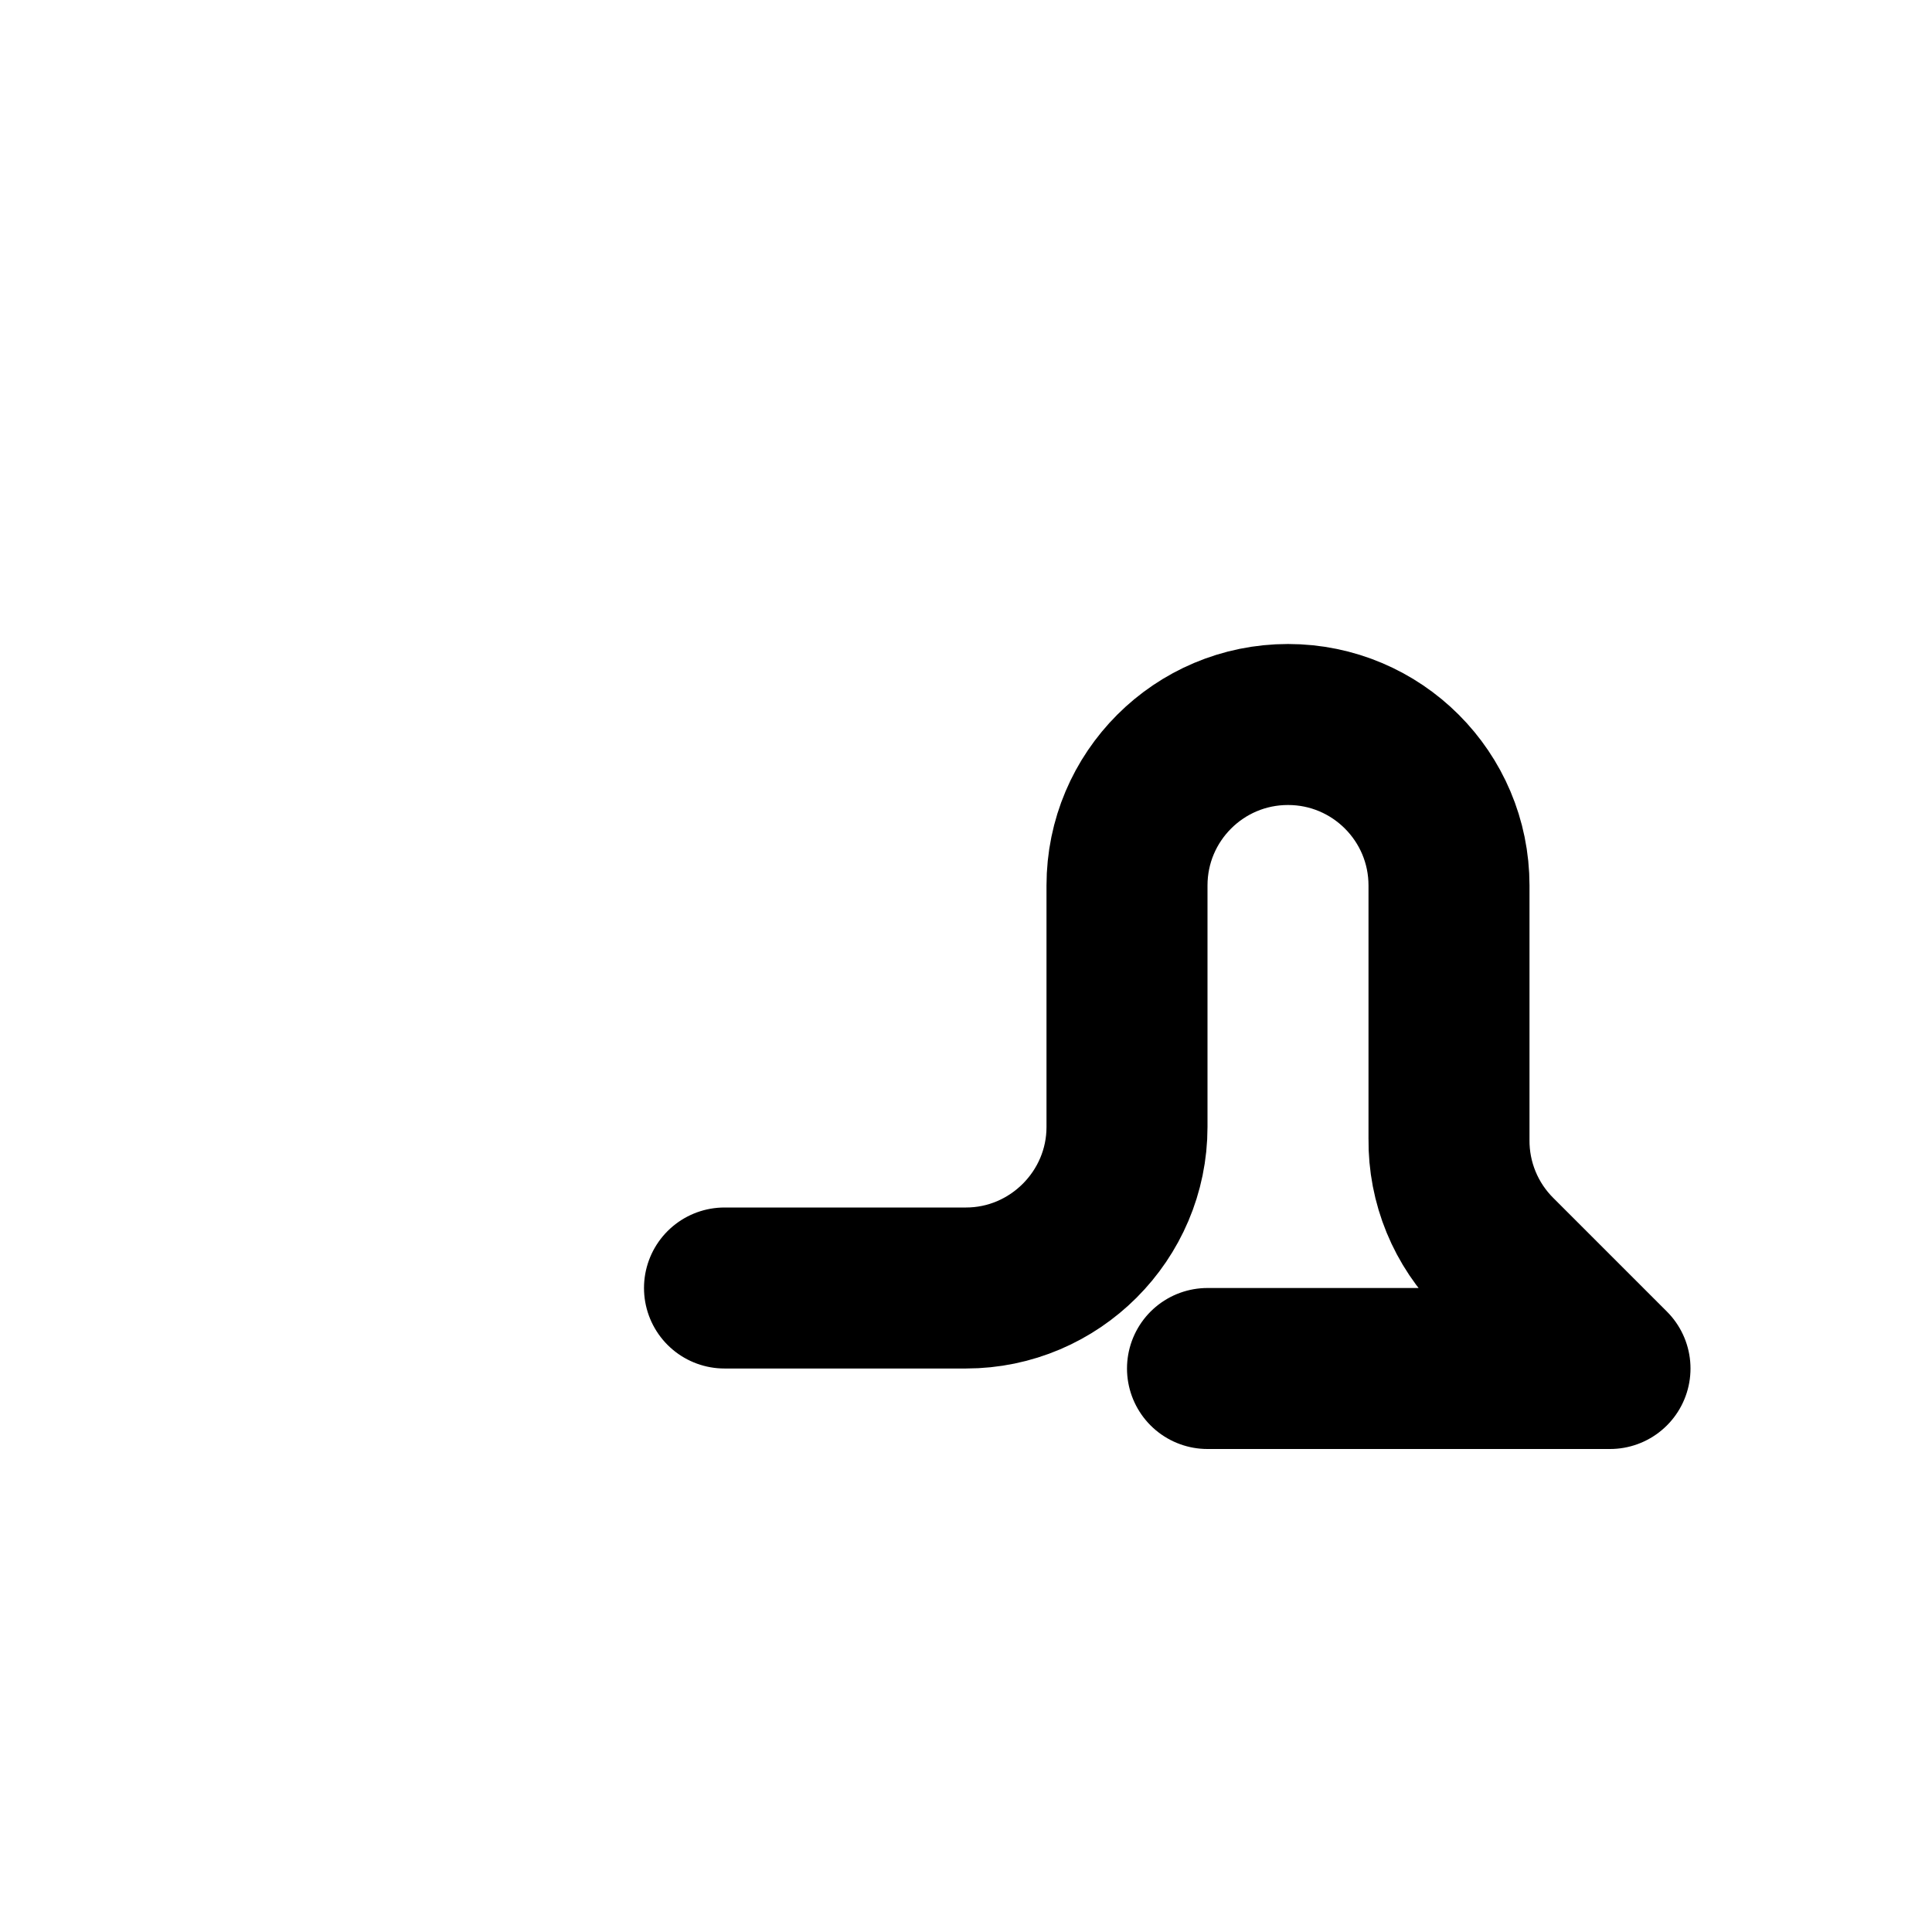
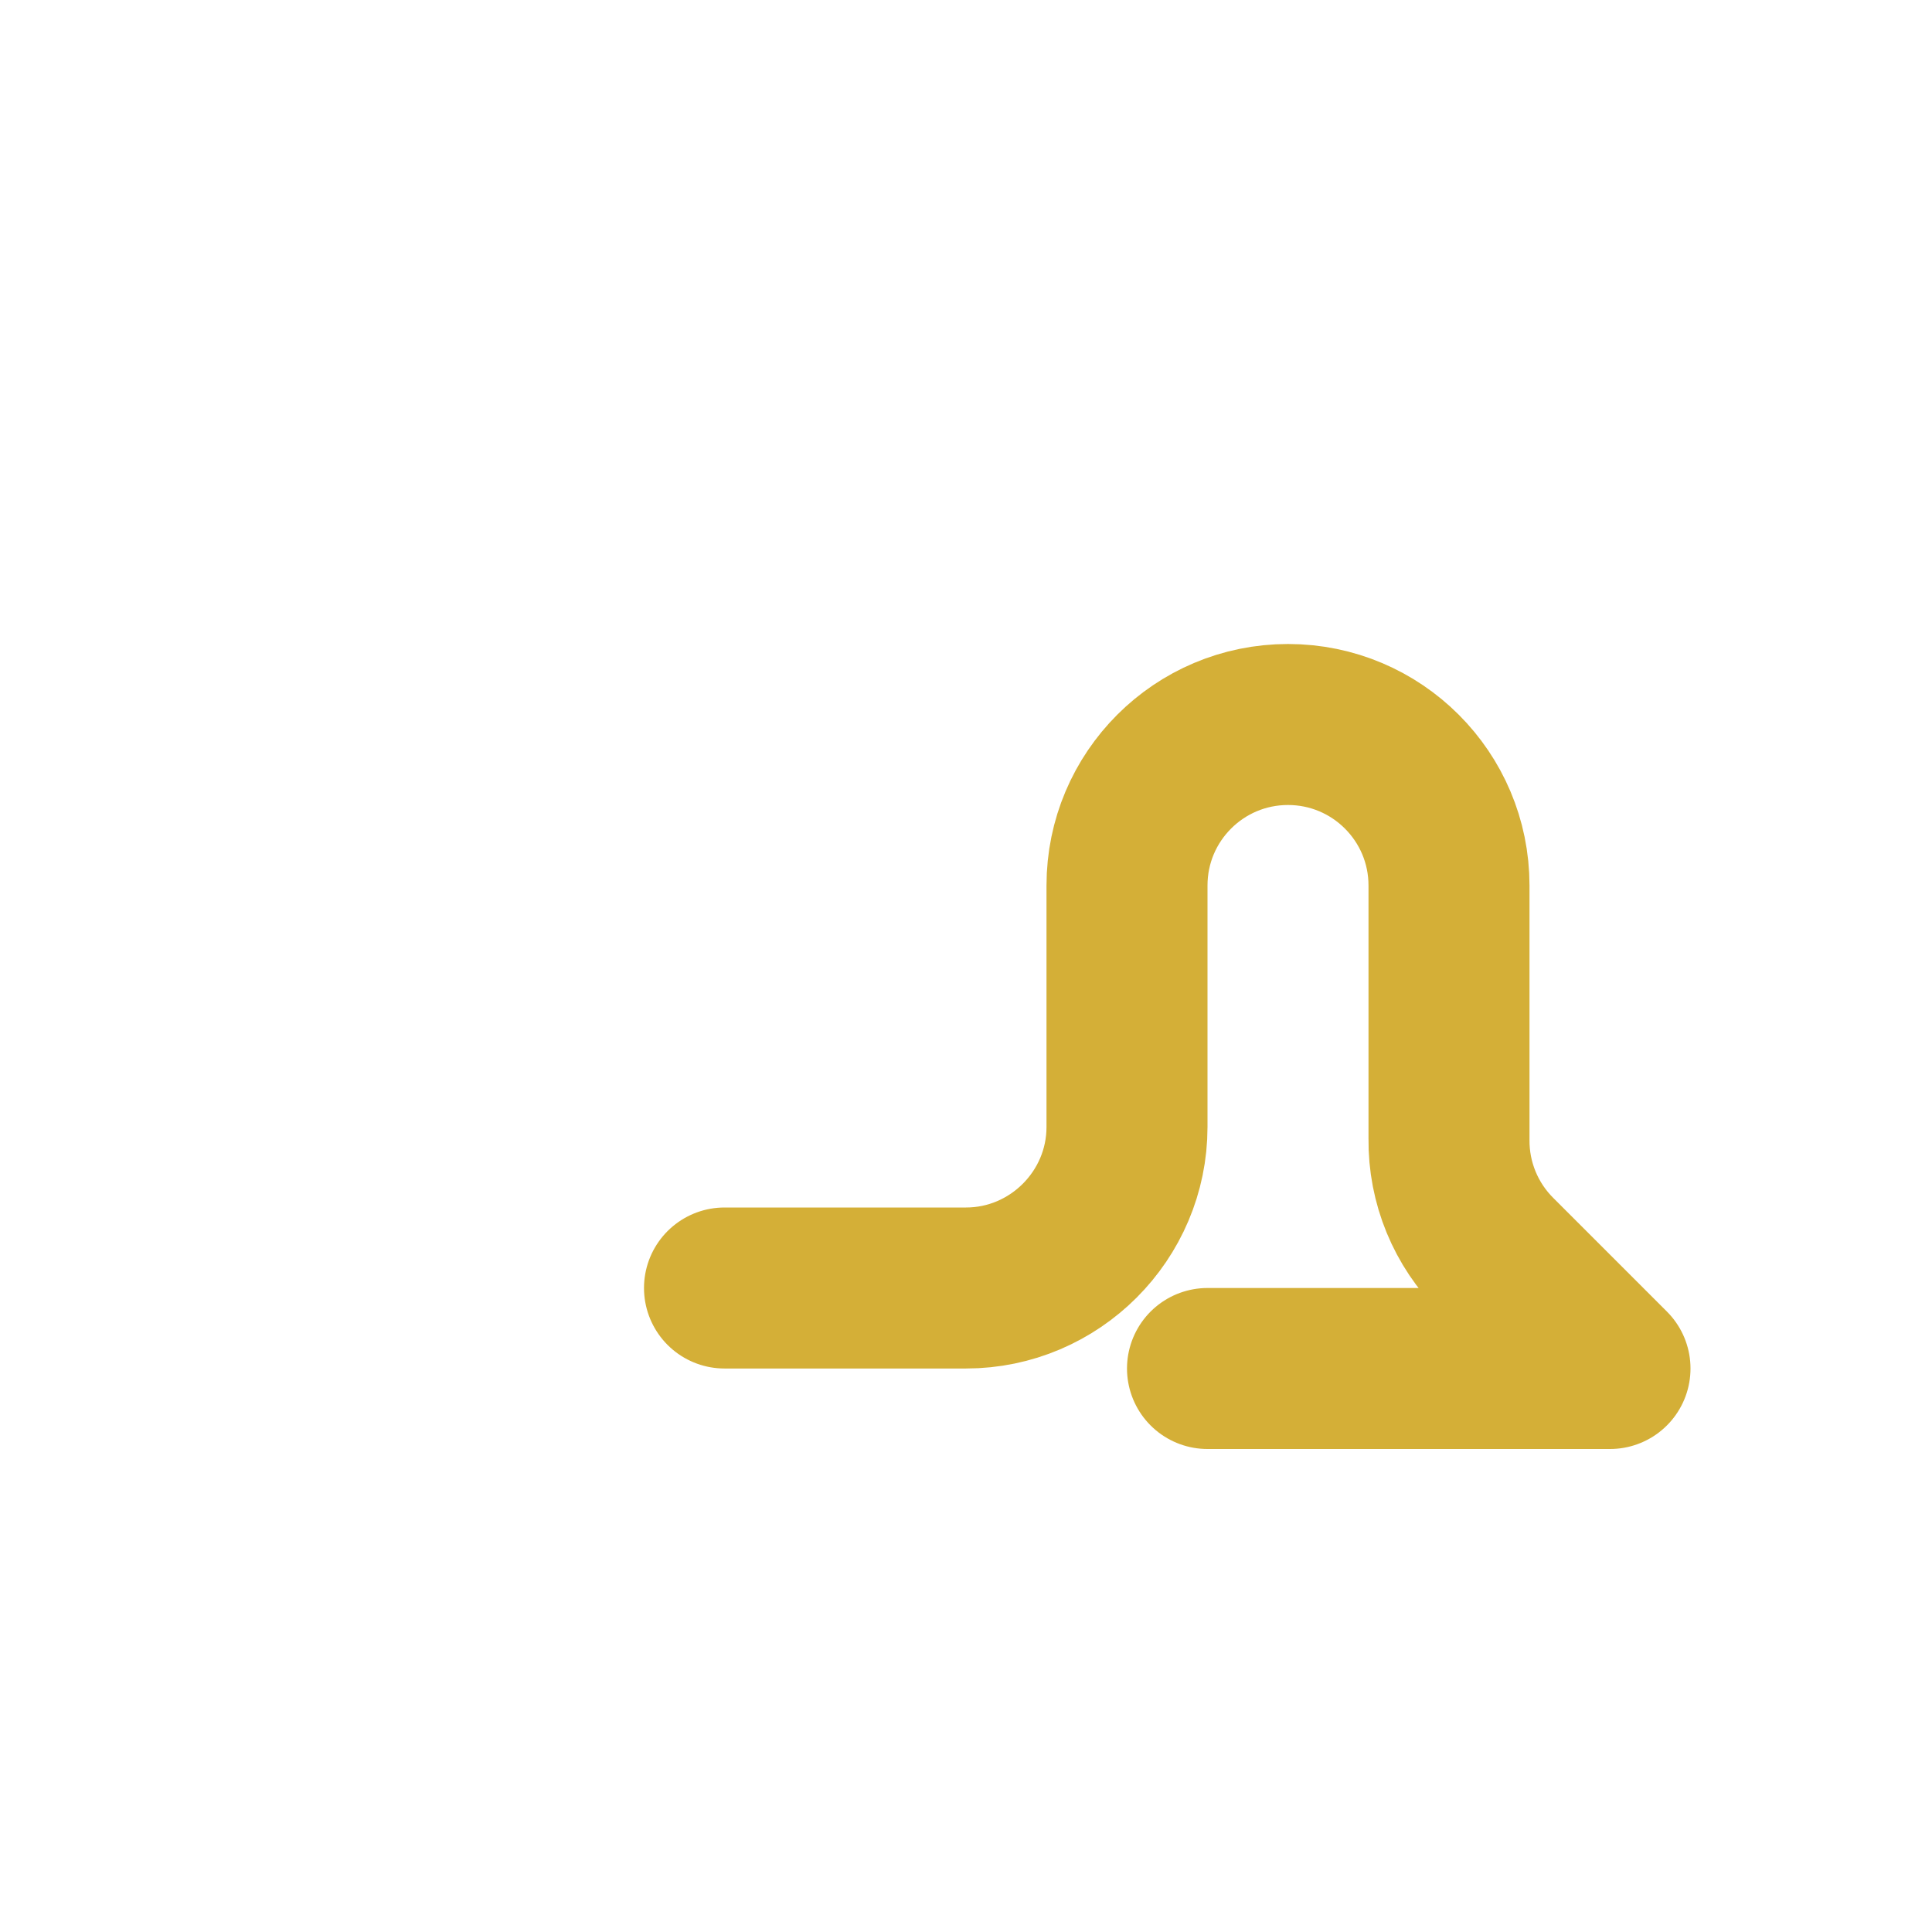
- <svg xmlns="http://www.w3.org/2000/svg" viewBox="0 0 24 24" fill="none" stroke="currentColor" stroke-width="2" stroke-linecap="round" stroke-linejoin="round">
+ <svg xmlns="http://www.w3.org/2000/svg" viewBox="0 0 24 24" fill="none" stroke="#D4AF37" stroke-width="2" stroke-linecap="round" stroke-linejoin="round">
  <path d="M15 17h5l-1.405-1.405A2 2 0 0 1 18 14.148V11a2 2 0 0 0-2-2 2 2 0 0 0-2 2v3c0 1.1-.9 2-2 2h-3" />
</svg>
